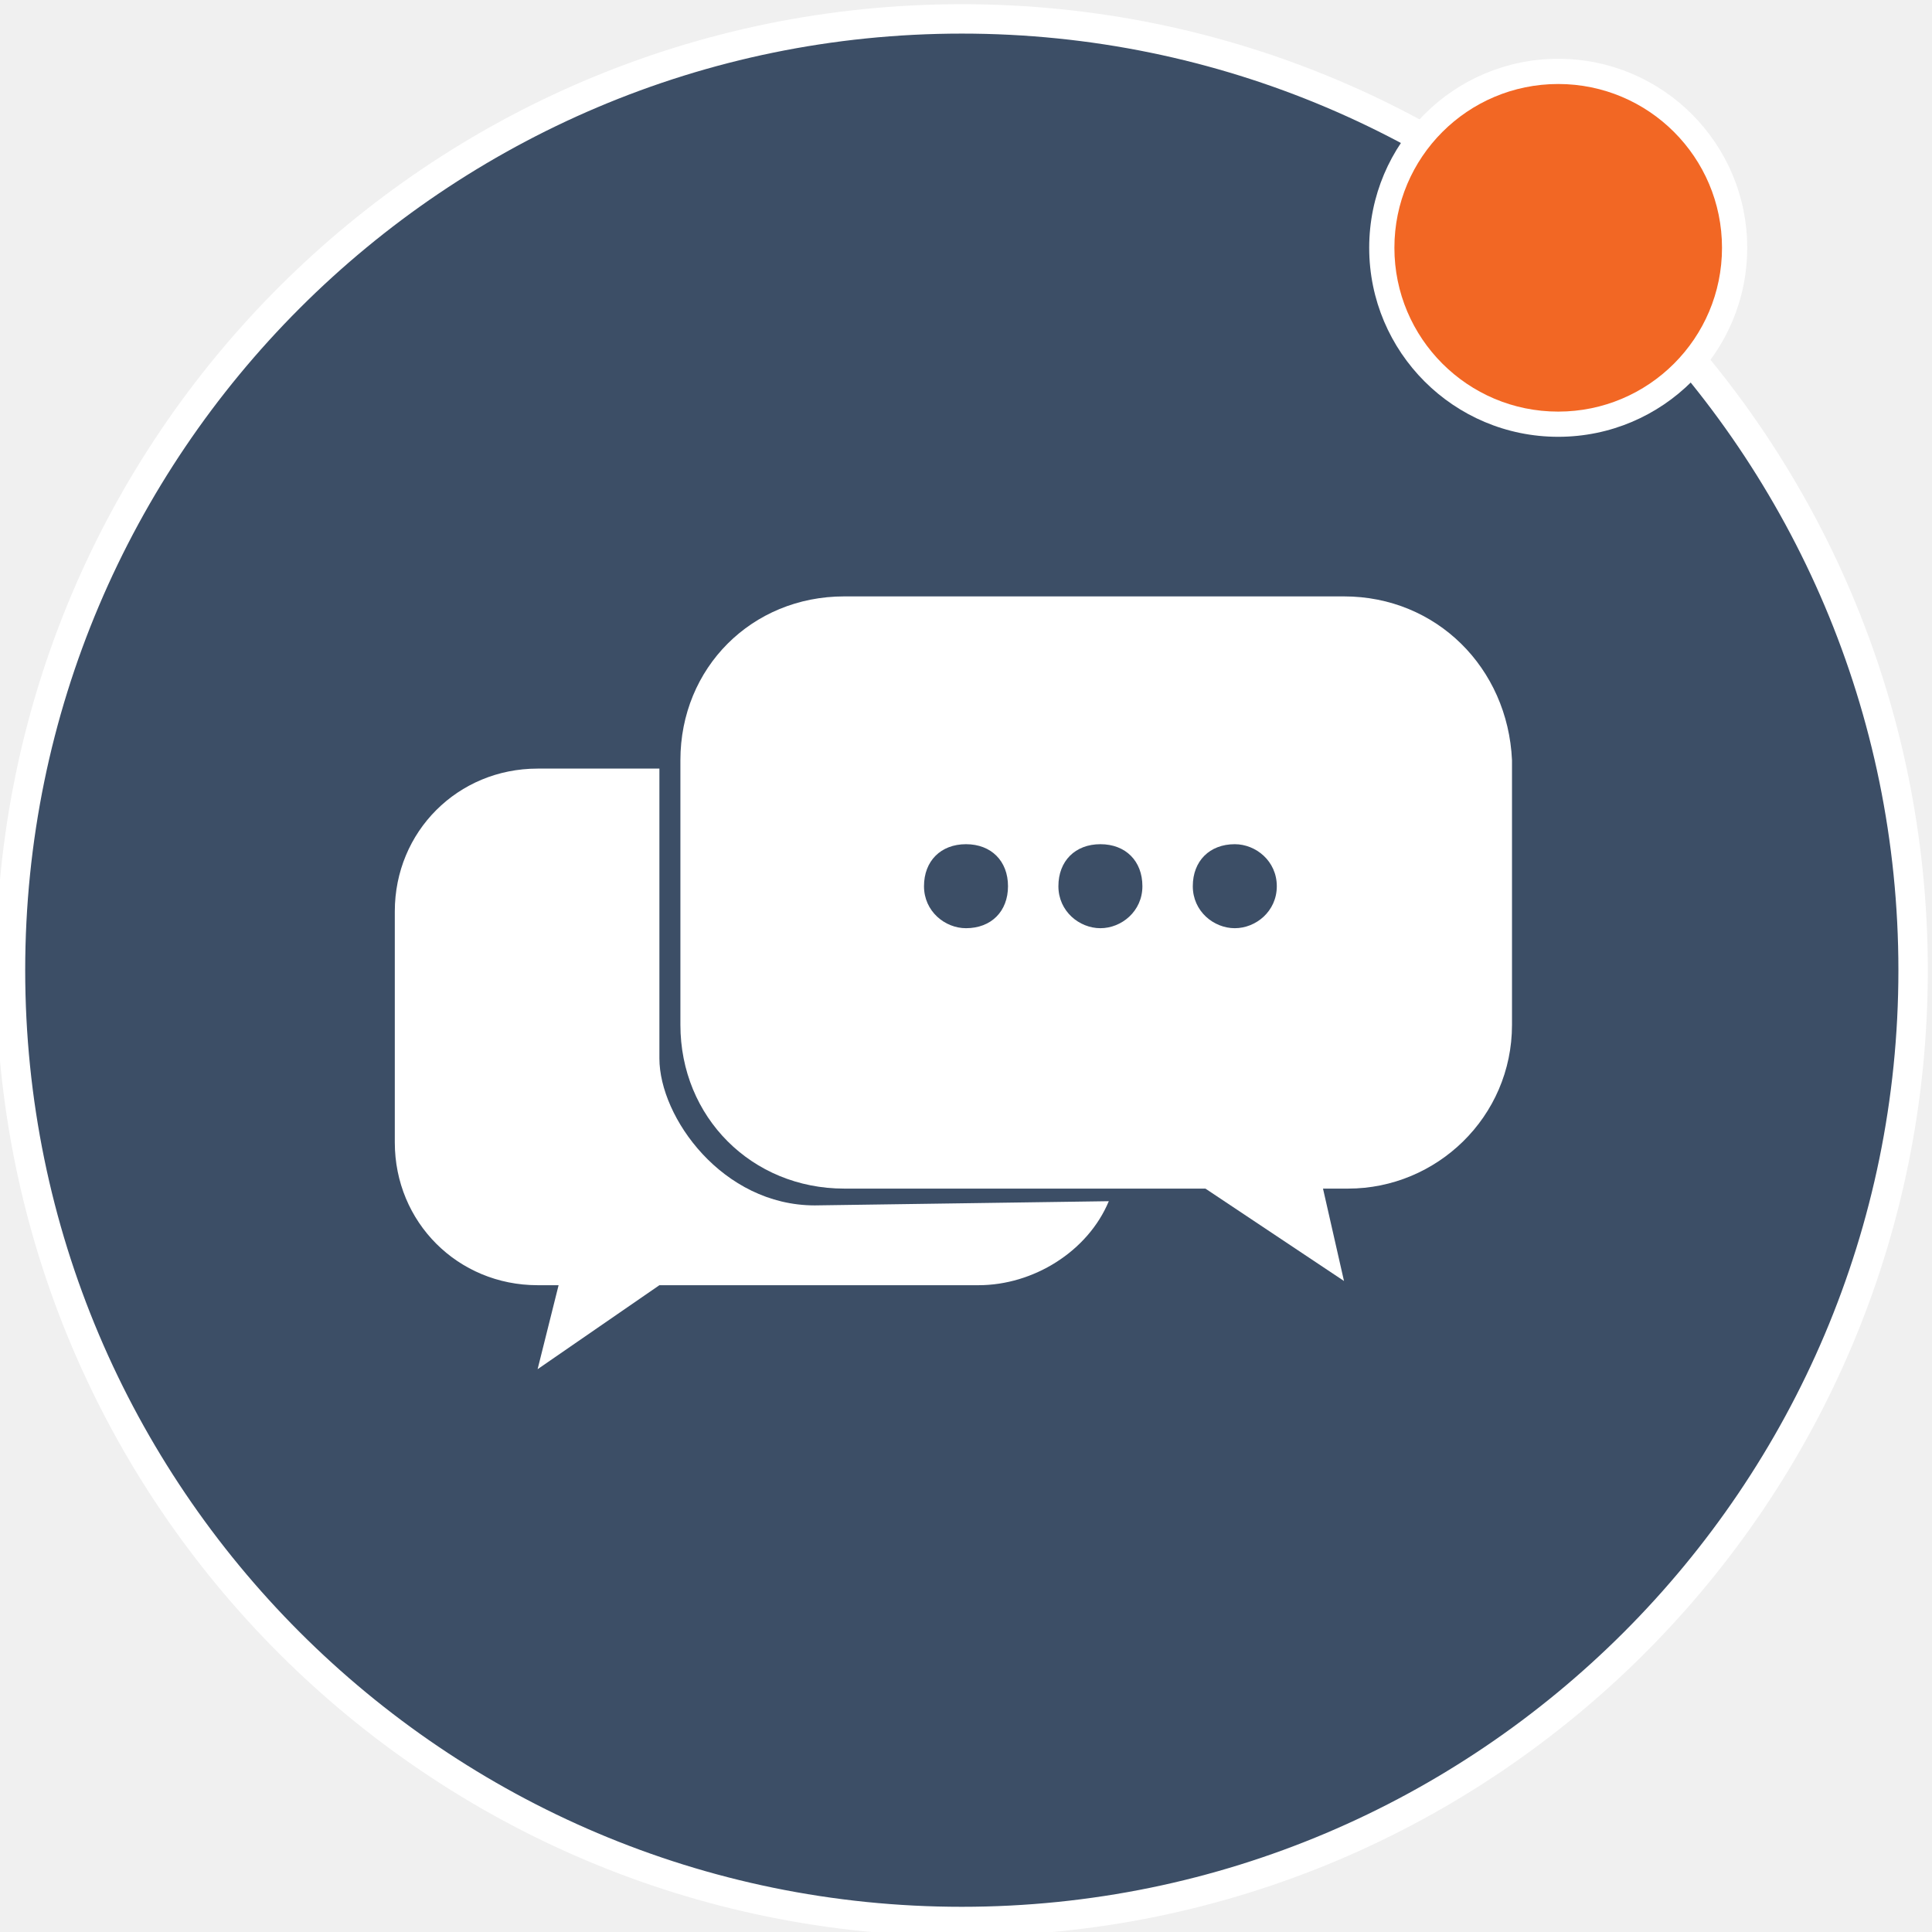
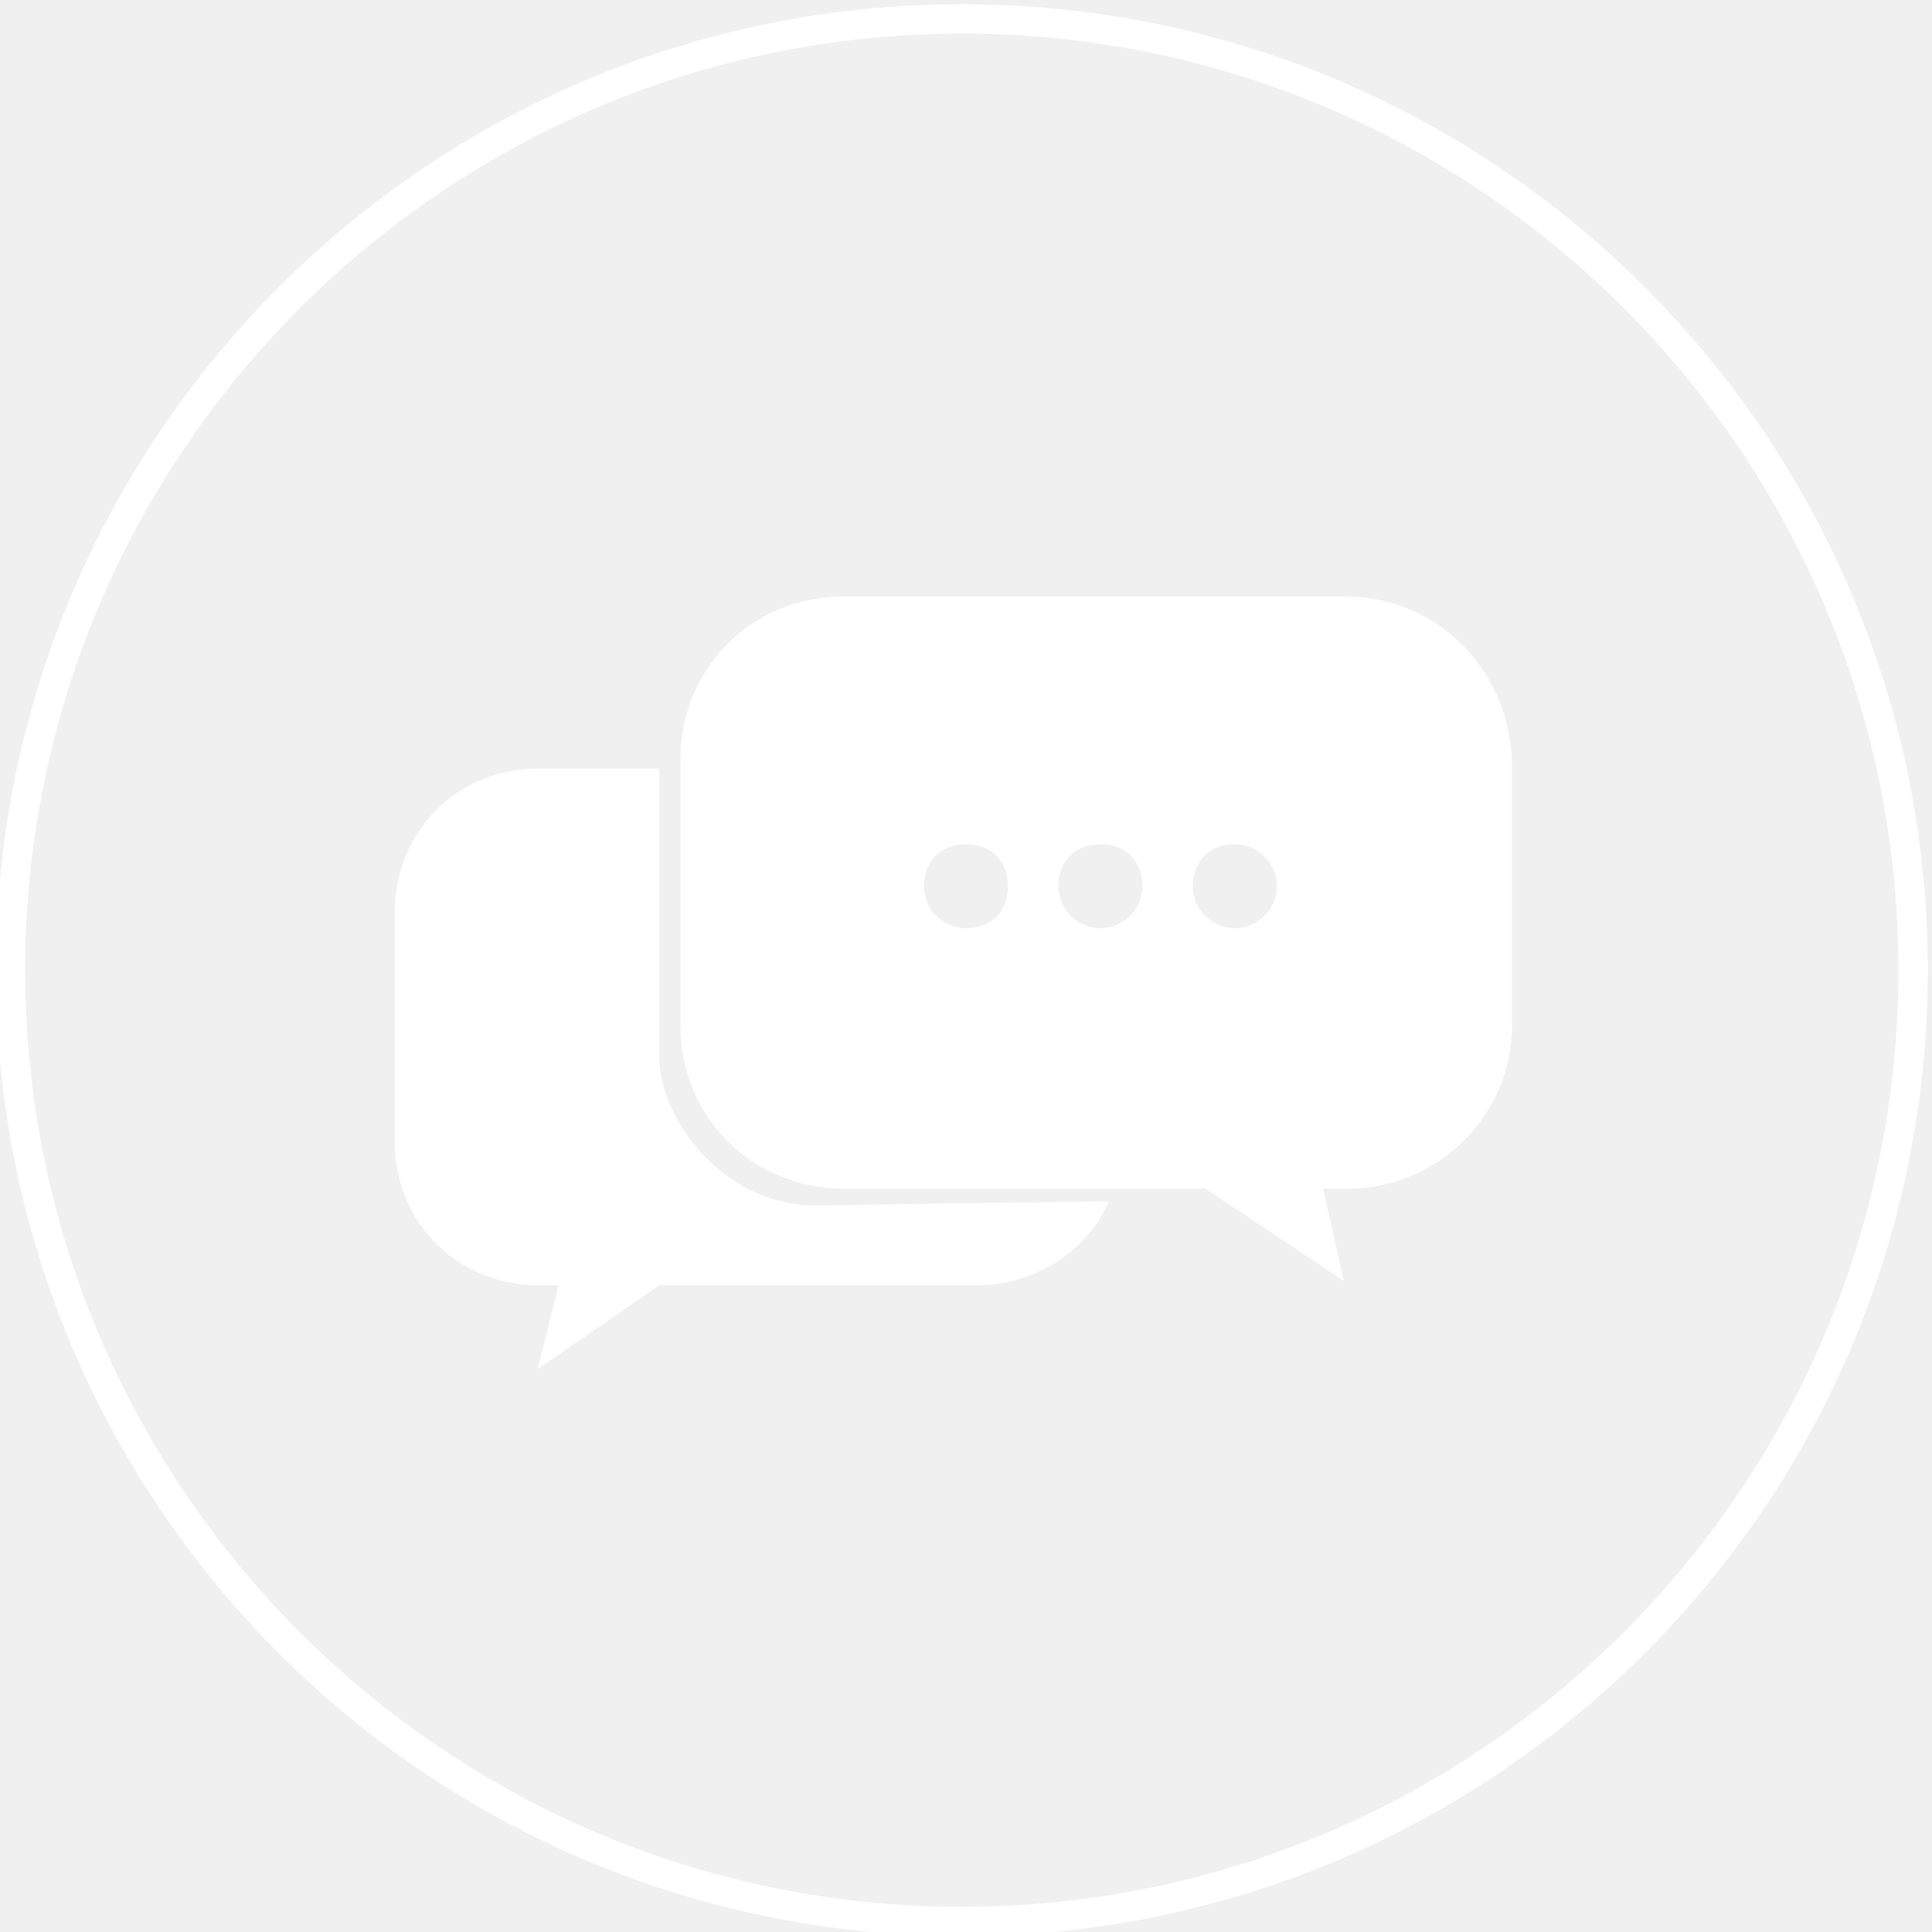
<svg xmlns="http://www.w3.org/2000/svg" version="1.1" id="Layer_1" x="0px" y="0px" viewBox="0 0 46 46" style="enable-background:new 0 0 46 46;" xml:space="preserve">
  <style type="text/css">
- 	.st0{fill:#3C4E66;}
+ 	.st0{fill:none;}
	.st1{fill:#FFFFFF;}
	.st2{fill:#F26724;}
</style>
  <circle class="st0" cx="22.9" cy="23.1" r="22.7" />
  <path class="st1" d="M22.9,0.1c-12.7,0-23,10.3-23,23s10.3,23,23,23s23-10.3,23-23S35.6,0.1,22.9,0.1z M22.9,45.4  c-12.3,0-22.3-10-22.3-22.3s10-22.3,22.3-22.3s22.3,10,22.3,22.3S35.2,45.4,22.9,45.4L22.9,45.4L22.9,45.4z" />
-   <circle class="st1" cx="37.1" cy="5.9" r="4.5" />
-   <circle class="st2" cx="37.1" cy="5.9" r="3.9" />
-   <path class="st1" d="M19.4,28.7c-2.2,0-3.7-2.1-3.7-3.5v-6.9l-2.9,0c-1.9,0-3.4,1.5-3.4,3.4c0,0,0,0,0,0v5.5c0,1.9,1.5,3.4,3.4,3.4  h0.5l-0.5,2l2.9-2h7.6c1.3,0,2.6-0.8,3.1-2L19.4,28.7L19.4,28.7z" />
-   <path class="st1" d="M32,14.2H20.1c-2.2,0-3.9,1.7-3.9,3.9v0v6.3c0,2.2,1.7,3.9,3.9,3.9h0h8.6l3.3,2.2l-0.5-2.2h0.6  c2.1,0,3.9-1.7,3.9-3.9v-6.3C35.9,15.9,34.2,14.2,32,14.2L32,14.2z M23,22.1c-0.5,0-1-0.4-1-1s0.4-1,1-1s1,0.4,1,1l0,0  C24,21.7,23.6,22.1,23,22.1L23,22.1L23,22.1z M26.2,22.1c-0.5,0-1-0.4-1-1s0.4-1,1-1s1,0.4,1,1l0,0C27.2,21.7,26.7,22.1,26.2,22.1  L26.2,22.1L26.2,22.1z M29.4,22.1c-0.5,0-1-0.4-1-1s0.4-1,1-1c0.5,0,1,0.4,1,1v0C30.4,21.7,29.9,22.1,29.4,22.1L29.4,22.1z" />
+   <path class="st1" d="M19.4,28.7c-2.2,0-3.7-2.1-3.7-3.5v-6.9h-2.9c-1.9,0-3.4,1.5-3.4,3.4l0,0v5.5c0,1.9,1.5,3.4,3.4,3.4h0.5l-0.5,2  l2.9-2h7.6c1.3,0,2.6-0.8,3.1-2L19.4,28.7L19.4,28.7z" />
+   <path class="st1" d="M32,14.2H20.1c-2.2,0-3.9,1.7-3.9,3.9l0,0v6.3c0,2.2,1.7,3.9,3.9,3.9l0,0h8.6l3.3,2.2l-0.5-2.2h0.6  c2.1,0,3.9-1.7,3.9-3.9v-6.3C35.9,15.9,34.2,14.2,32,14.2L32,14.2z M23,22.1c-0.5,0-1-0.4-1-1s0.4-1,1-1s1,0.4,1,1l0,0  C24,21.7,23.6,22.1,23,22.1L23,22.1L23,22.1z M26.2,22.1c-0.5,0-1-0.4-1-1s0.4-1,1-1s1,0.4,1,1l0,0C27.2,21.7,26.7,22.1,26.2,22.1  L26.2,22.1L26.2,22.1z M29.4,22.1c-0.5,0-1-0.4-1-1s0.4-1,1-1c0.5,0,1,0.4,1,1l0,0C30.4,21.7,29.9,22.1,29.4,22.1L29.4,22.1z" />
+   <circle class="st0" cx="-74.8" cy="23.1" r="22.7" />
+   <path class="st1" d="M-74.8,0.1c-12.7,0-23,10.3-23,23s10.3,23,23,23s23-10.3,23-23S-62.1,0.1-74.8,0.1z M-74.8,45.4  c-12.3,0-22.3-10-22.3-22.3s10-22.3,22.3-22.3s22.3,10,22.3,22.3S-62.5,45.4-74.8,45.4L-74.8,45.4L-74.8,45.4z" />
+   <circle class="st1" cx="-60.6" cy="5.9" r="4.5" />
+   <circle class="st2" cx="-60.6" cy="5.9" r="3.9" />
+   <path class="st1" d="M-78.3,28.7c-2.2,0-3.7-2.1-3.7-3.5v-6.9h-2.9c-1.9,0-3.4,1.5-3.4,3.4l0,0v5.5c0,1.9,1.5,3.4,3.4,3.4h0.5  l-0.5,2l2.9-2h7.6c1.3,0,2.6-0.8,3.1-2L-78.3,28.7L-78.3,28.7z" />
+   <path class="st1" d="M-65.7,14.2h-11.9c-2.2,0-3.9,1.7-3.9,3.9l0,0v6.3c0,2.2,1.7,3.9,3.9,3.9l0,0h8.6l3.3,2.2l-0.5-2.2h0.6  c2.1,0,3.9-1.7,3.9-3.9v-6.3C-61.8,15.9-63.5,14.2-65.7,14.2L-65.7,14.2z M-74.7,22.1c-0.5,0-1-0.4-1-1s0.4-1,1-1s1,0.4,1,1l0,0  C-73.7,21.7-74.1,22.1-74.7,22.1L-74.7,22.1L-74.7,22.1z M-71.5,22.1c-0.5,0-1-0.4-1-1s0.4-1,1-1c0.6,0,1,0.4,1,1l0,0  C-70.5,21.7-71,22.1-71.5,22.1L-71.5,22.1L-71.5,22.1z M-68.3,22.1c-0.5,0-1-0.4-1-1s0.4-1,1-1c0.5,0,1,0.4,1,1l0,0  C-67.3,21.7-67.8,22.1-68.3,22.1L-68.3,22.1z" />
</svg>
